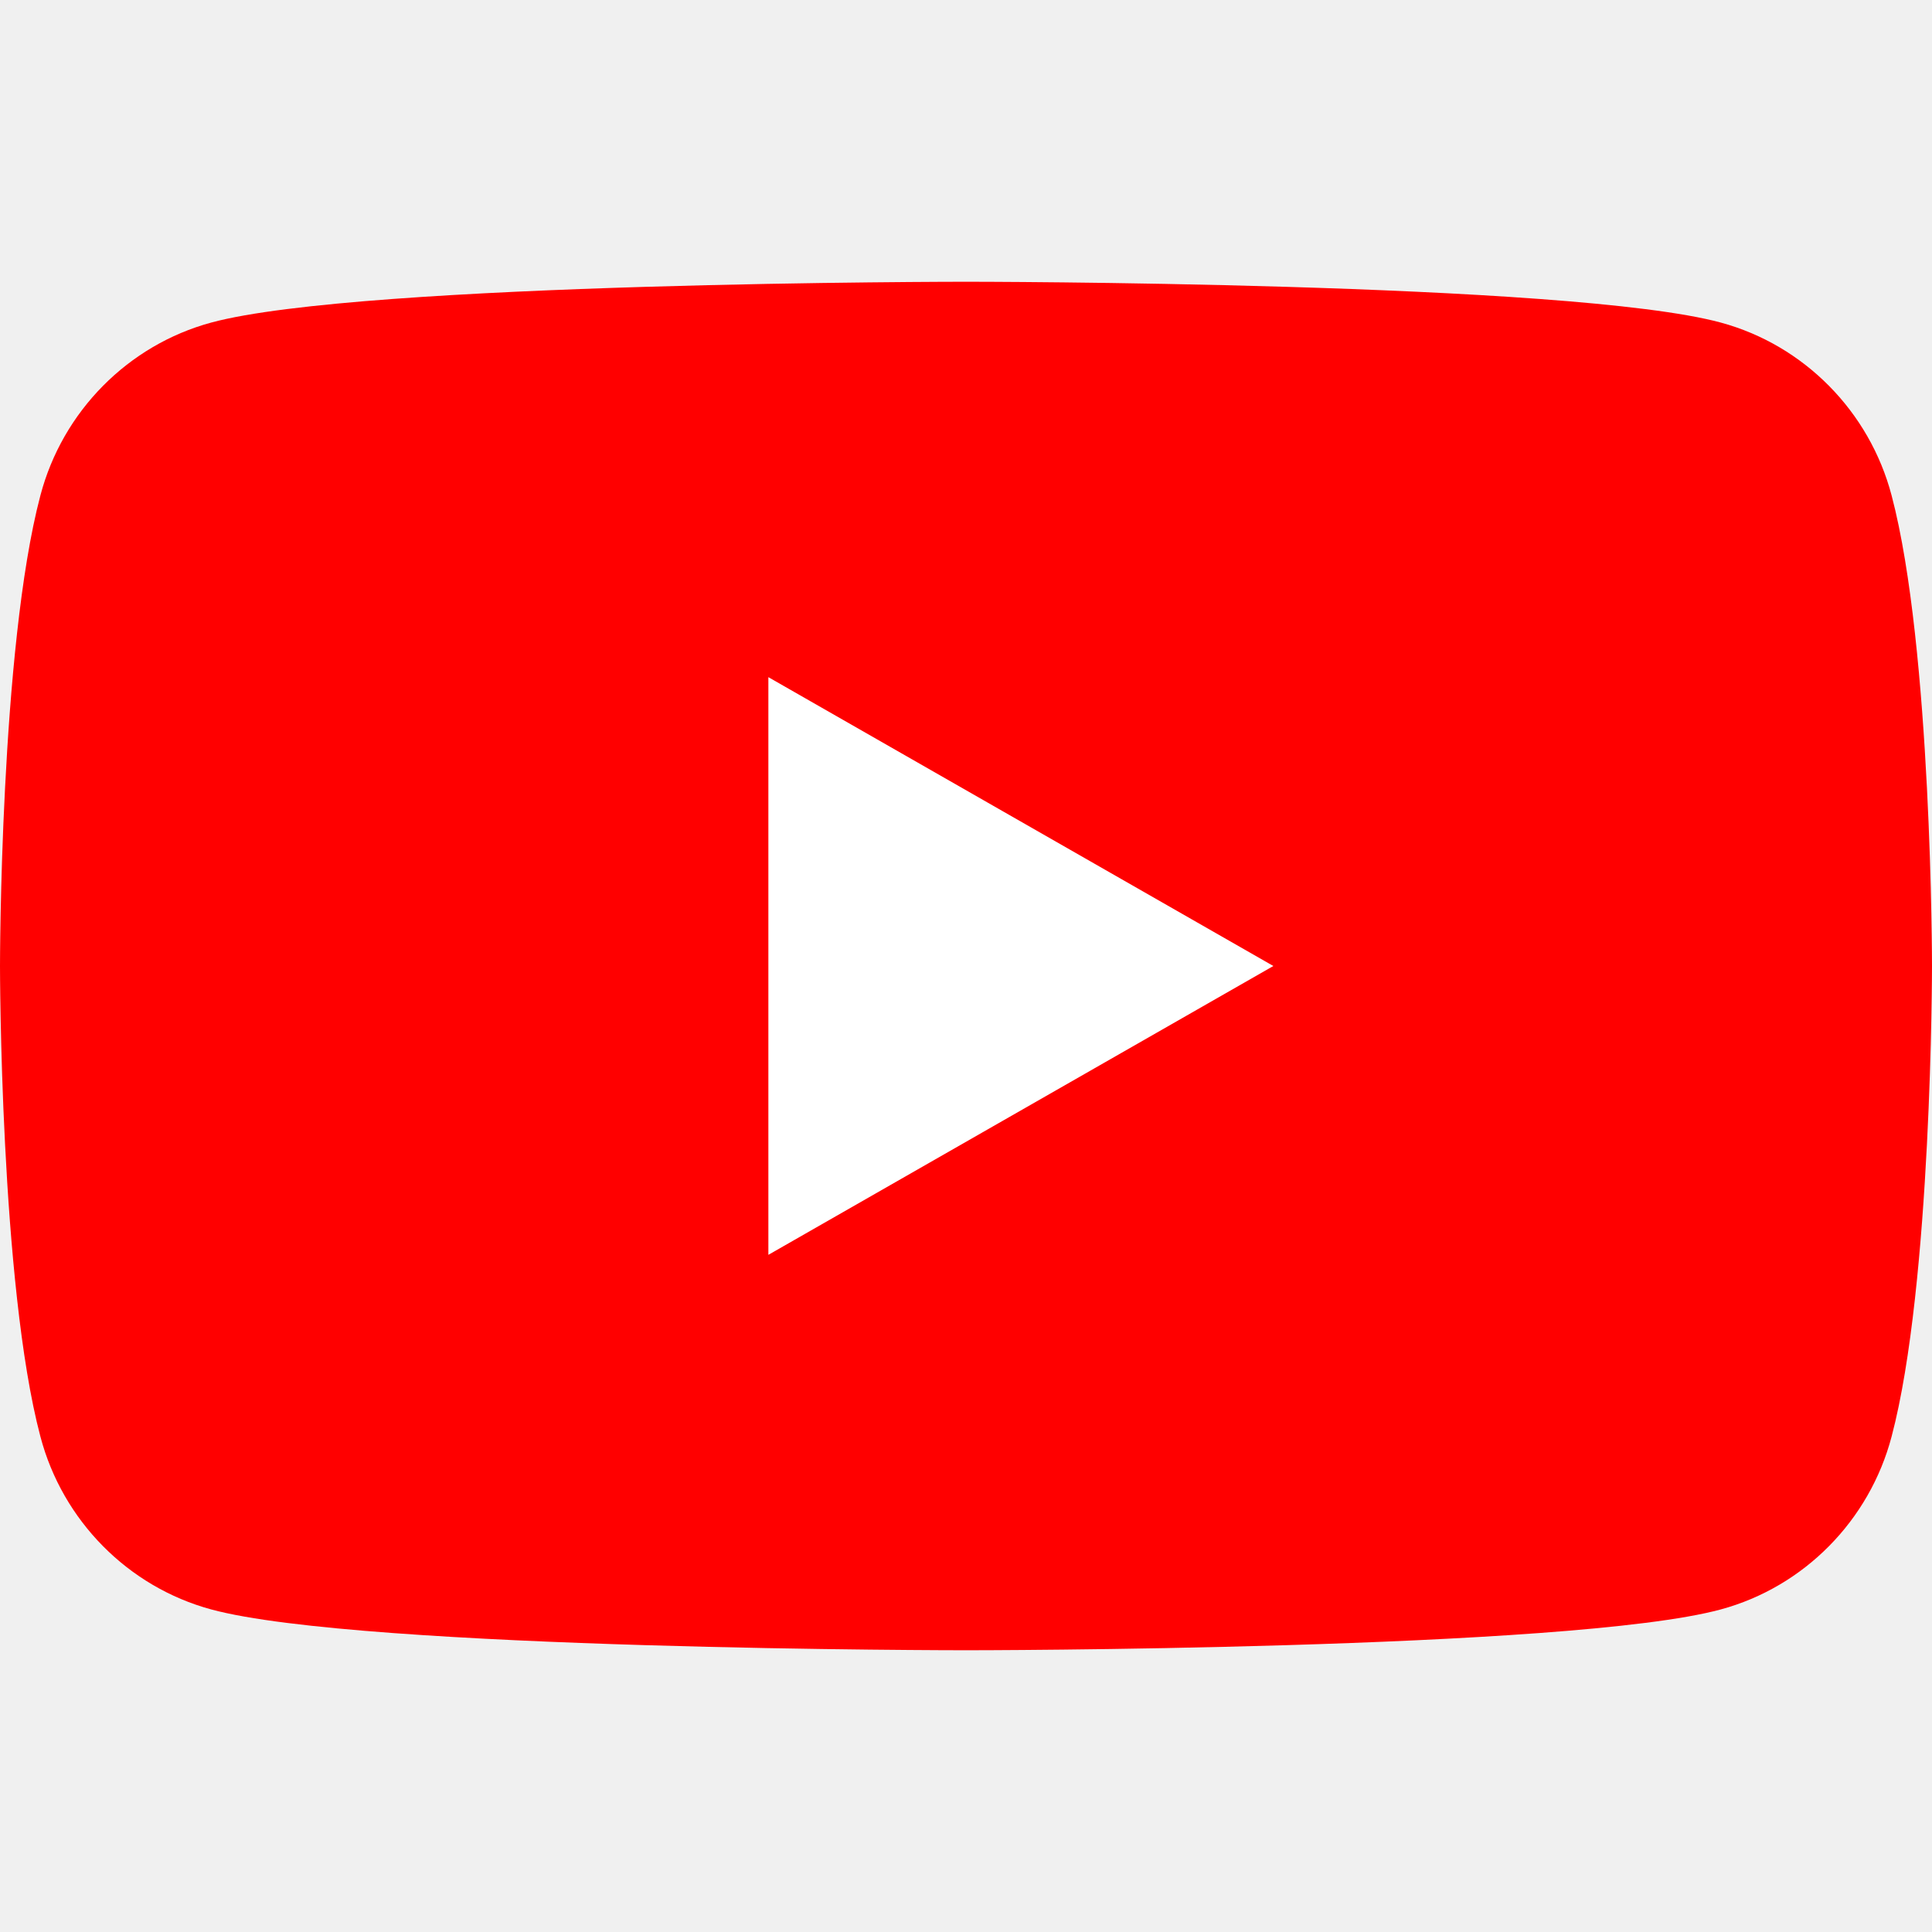
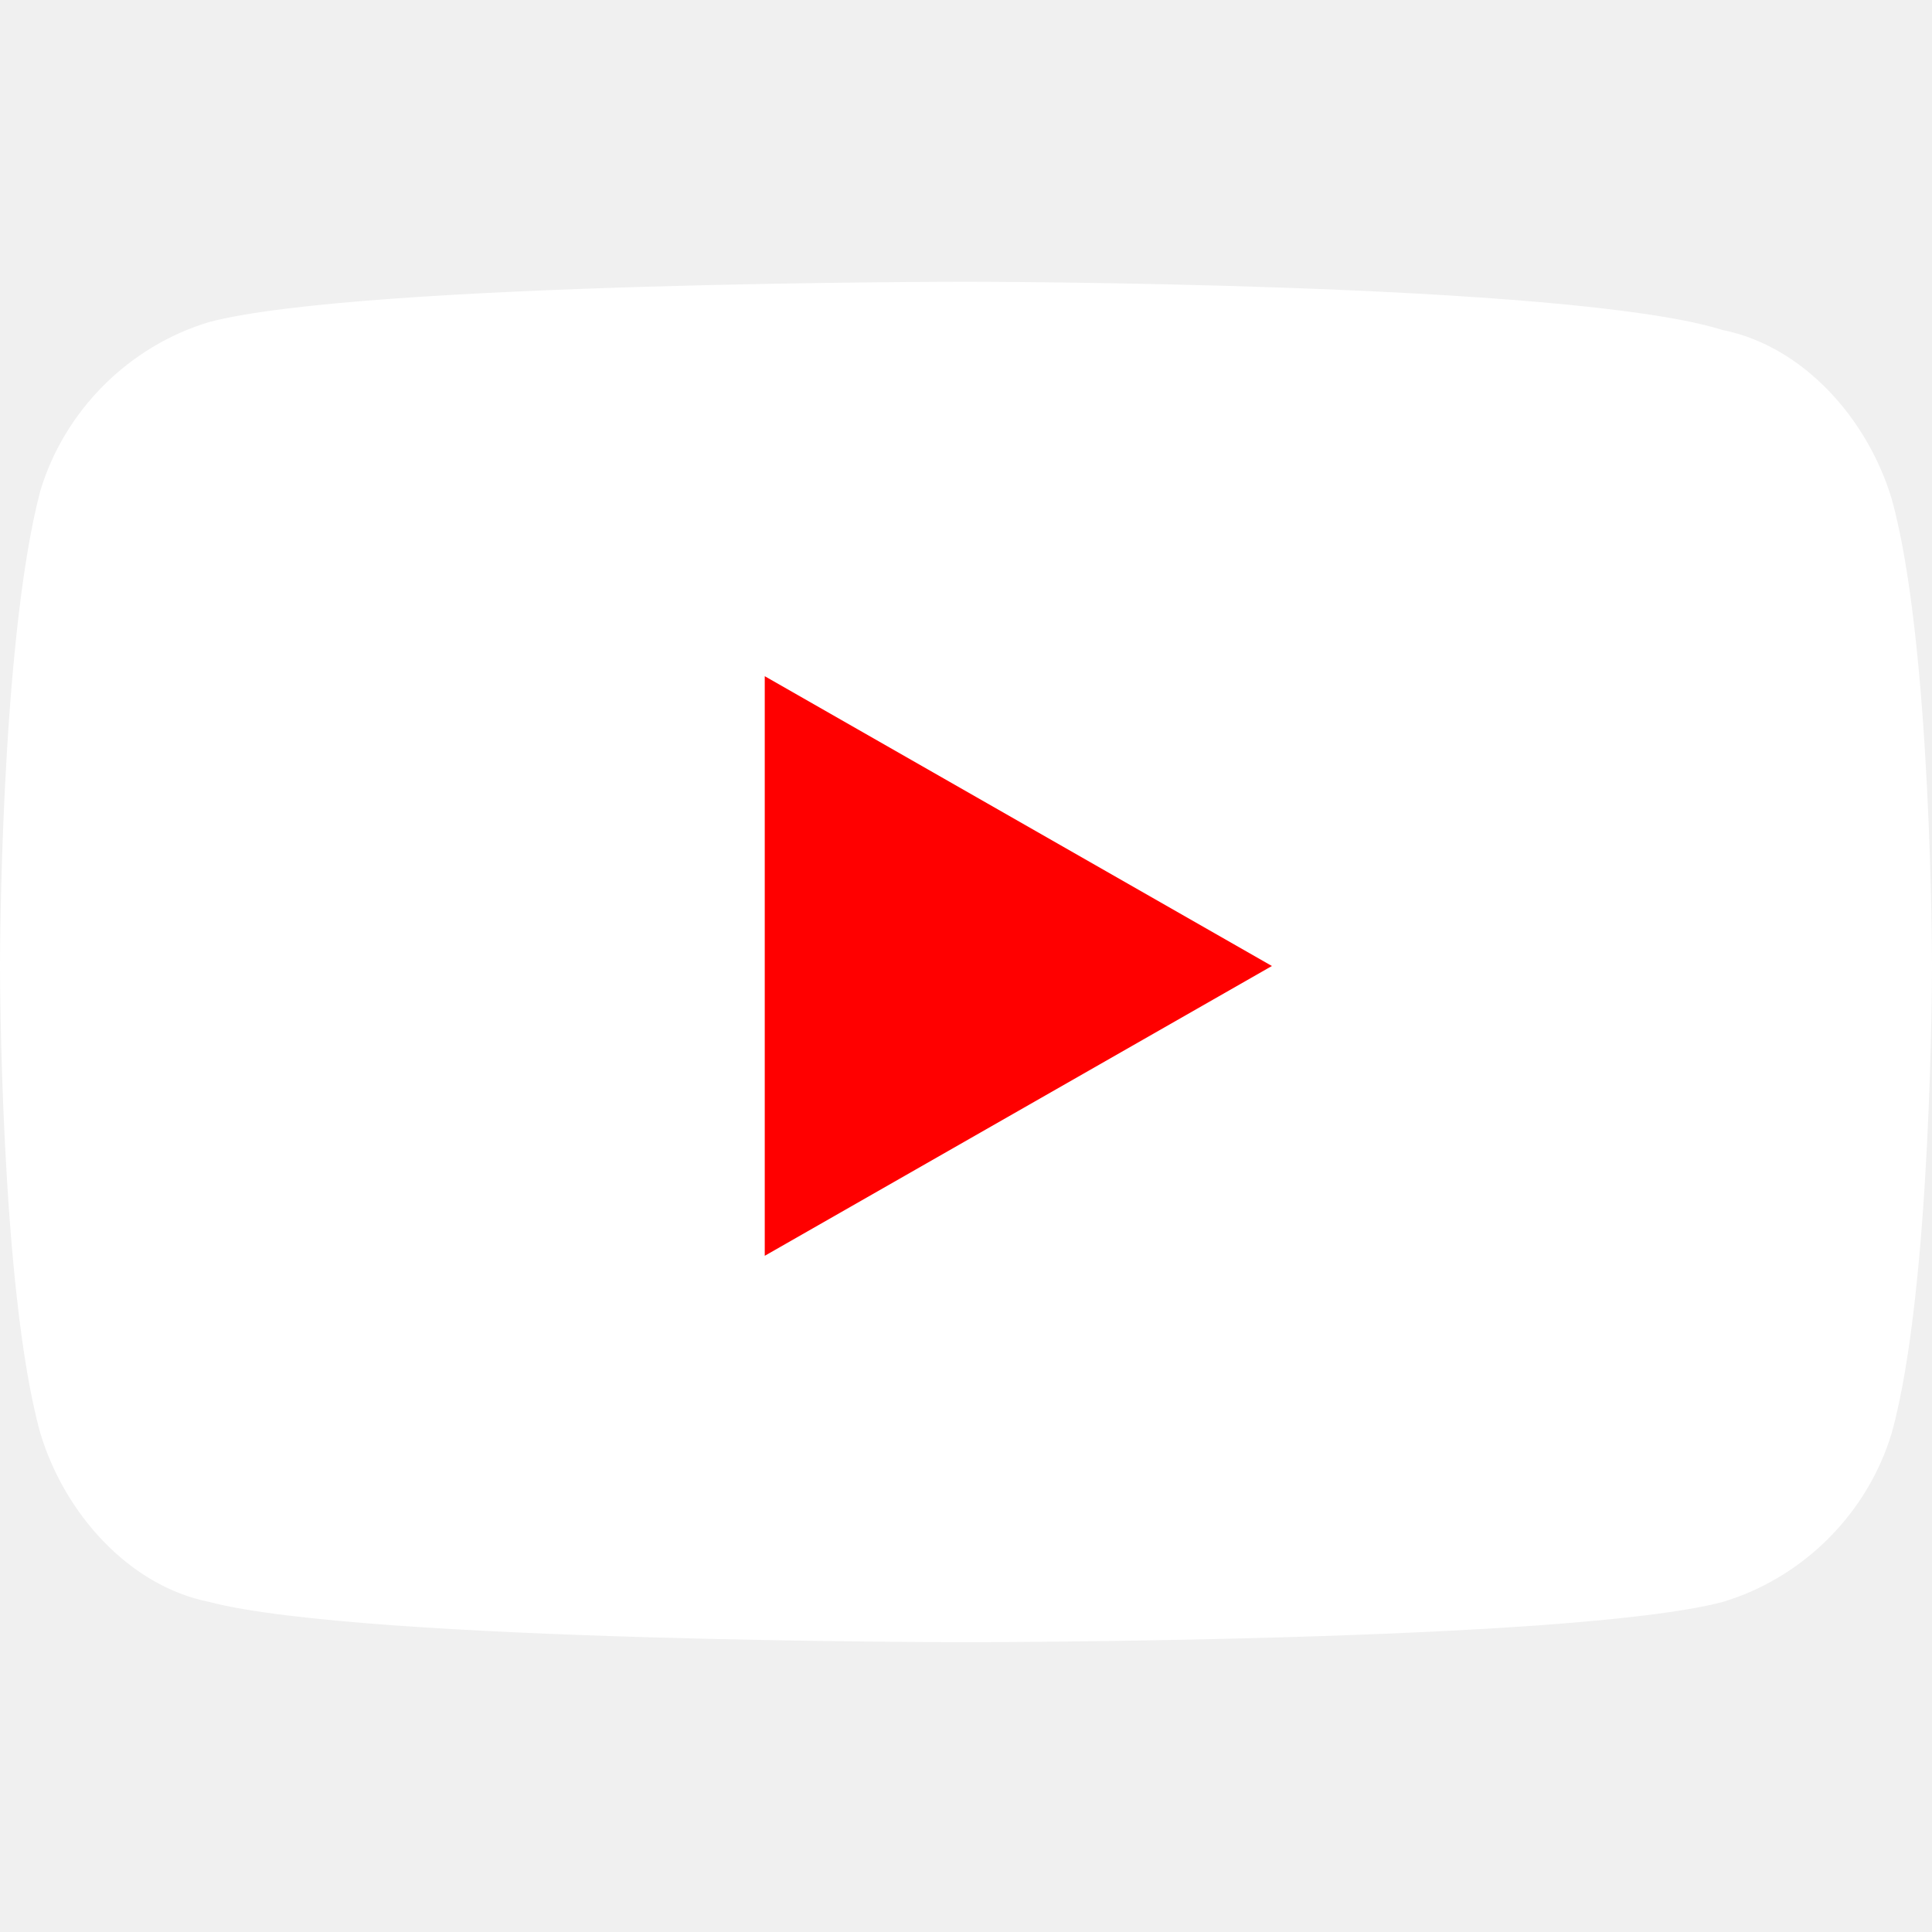
- <svg xmlns="http://www.w3.org/2000/svg" width="24" height="24" viewBox="0 0 24 24" fill="none">
-   <g clip-path="url(#clip0)">
-     <path d="M23.498 6.154C23.223 5.11 22.409 4.287 21.376 4.007C19.506 3.5 12 3.5 12 3.5C12 3.5 4.495 3.5 2.624 4.007C1.591 4.287 0.777 5.11 0.502 6.154C0 8.049 0 12 0 12C0 12 0 15.951 0.502 17.846C0.777 18.89 1.591 19.713 2.624 19.993C4.495 20.5 12 20.5 12 20.5C12 20.5 19.506 20.5 21.376 19.993C22.409 19.713 23.223 18.89 23.498 17.846C24 15.951 24 12 24 12C24 12 24 8.049 23.498 6.154Z" fill="#FF0000" />
-     <path d="M9.545 15.588L15.818 12L9.545 8.412V15.588Z" fill="white" />
+ <svg xmlns="http://www.w3.org/2000/svg" xmlns:xlink="http://www.w3.org/1999/xlink" version="1.1" id="Capa_1" x="0px" y="0px" viewBox="0 0 24 24" style="enable-background:new 0 0 24 24;" xml:space="preserve">
+   <style type="text/css">
+ 	.st0{clip-path:url(#SVGID_00000133489478405858433610000006005414007879565469_);}
+ 	.st1{fill:#FFFFFF;}
+ 	.st2{fill:#FF0000;}
+ </style>
+   <g>
+     <defs>
+       <rect id="SVGID_1_" y="3.5" width="24" height="17" />
+     </defs>
+     <clipPath id="SVGID_00000144309881812217501680000005138139401348656034_">
+       <use xlink:href="#SVGID_1_" style="overflow:visible;" />
+     </clipPath>
+     <g style="clip-path:url(#SVGID_00000144309881812217501680000005138139401348656034_);">
+       <path class="st1" d="M23.5,6.2c-0.3-1-1.1-1.9-2.1-2.1C19.5,3.5,12,3.5,12,3.5S4.5,3.5,2.6,4c-1,0.3-1.8,1.1-2.1,2.1    C0,8,0,12,0,12s0,4,0.5,5.8c0.3,1,1.1,1.9,2.1,2.1c1.9,0.5,9.4,0.5,9.4,0.5s7.5,0,9.4-0.5c1-0.3,1.8-1.1,2.1-2.1    C24,16,24,12,24,12S24,8,23.5,6.2z" />
+       <path class="st2" d="M9.5,15.6l6.3-3.6L9.5,8.4V15.6z" />
+     </g>
  </g>
-   <defs>
-     <clipPath id="clip0">
-       <rect width="24" height="17" fill="white" transform="translate(0 3.5)" />
-     </clipPath>
-   </defs>
</svg>
